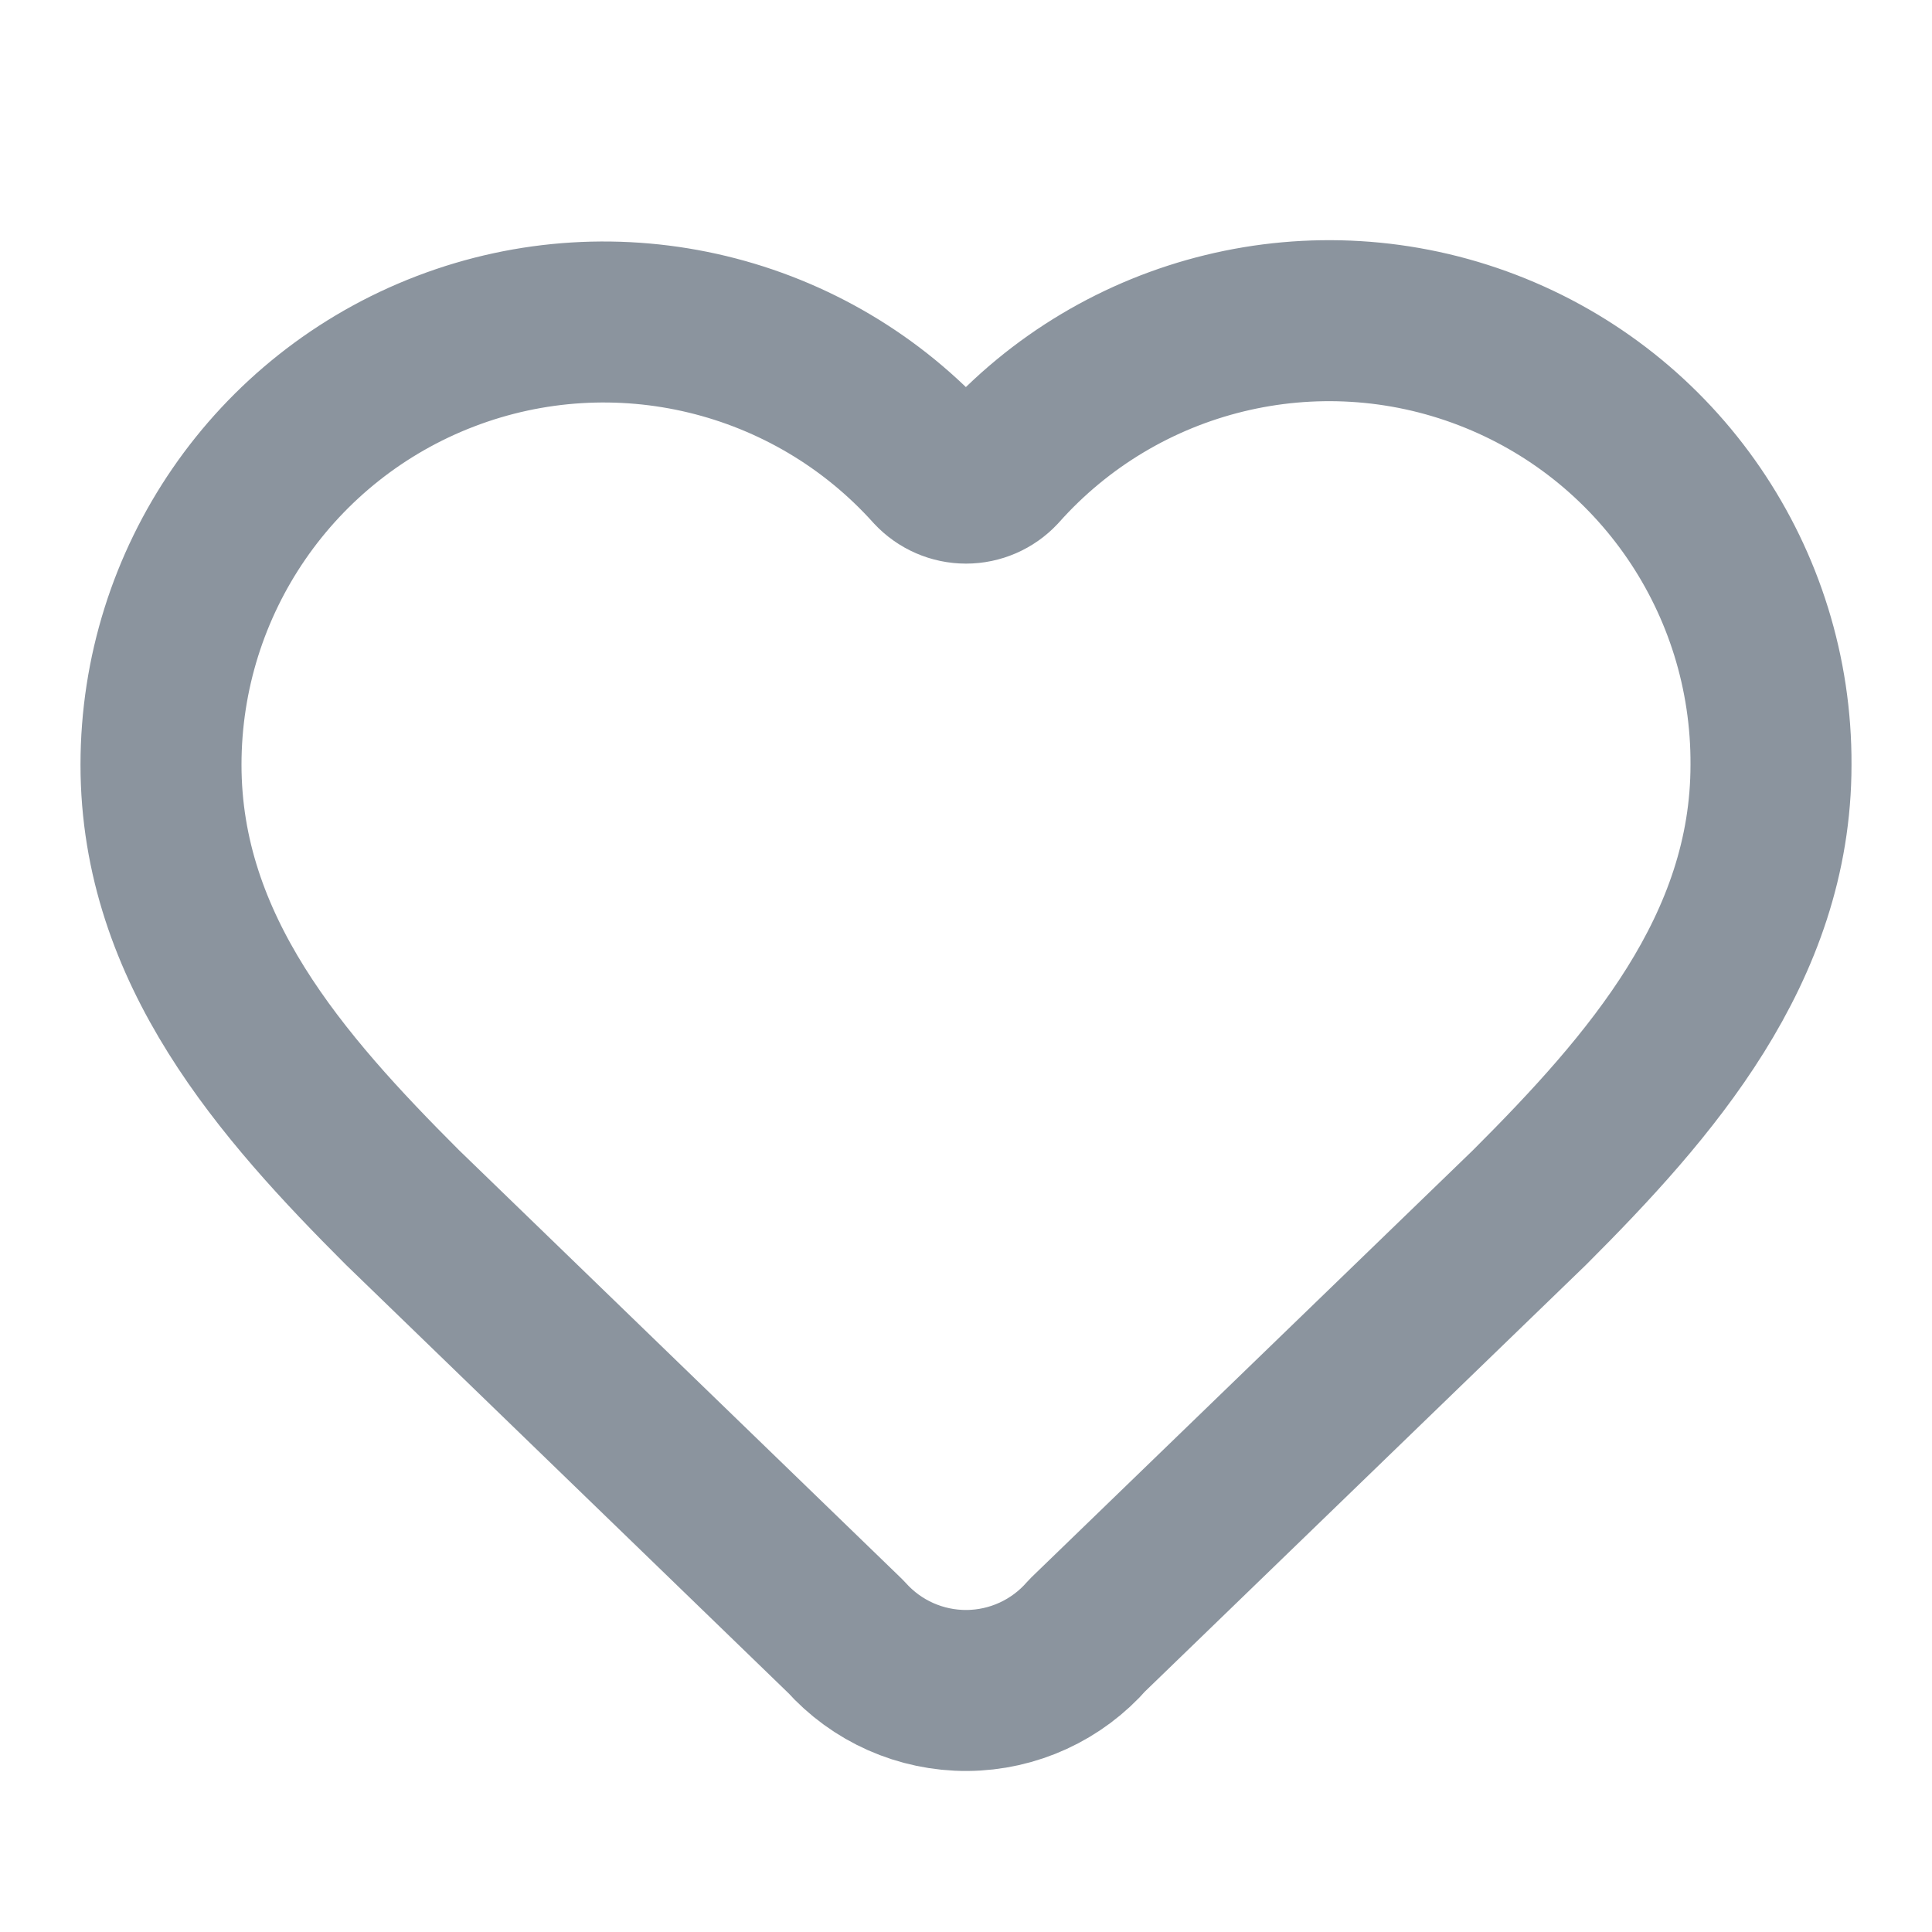
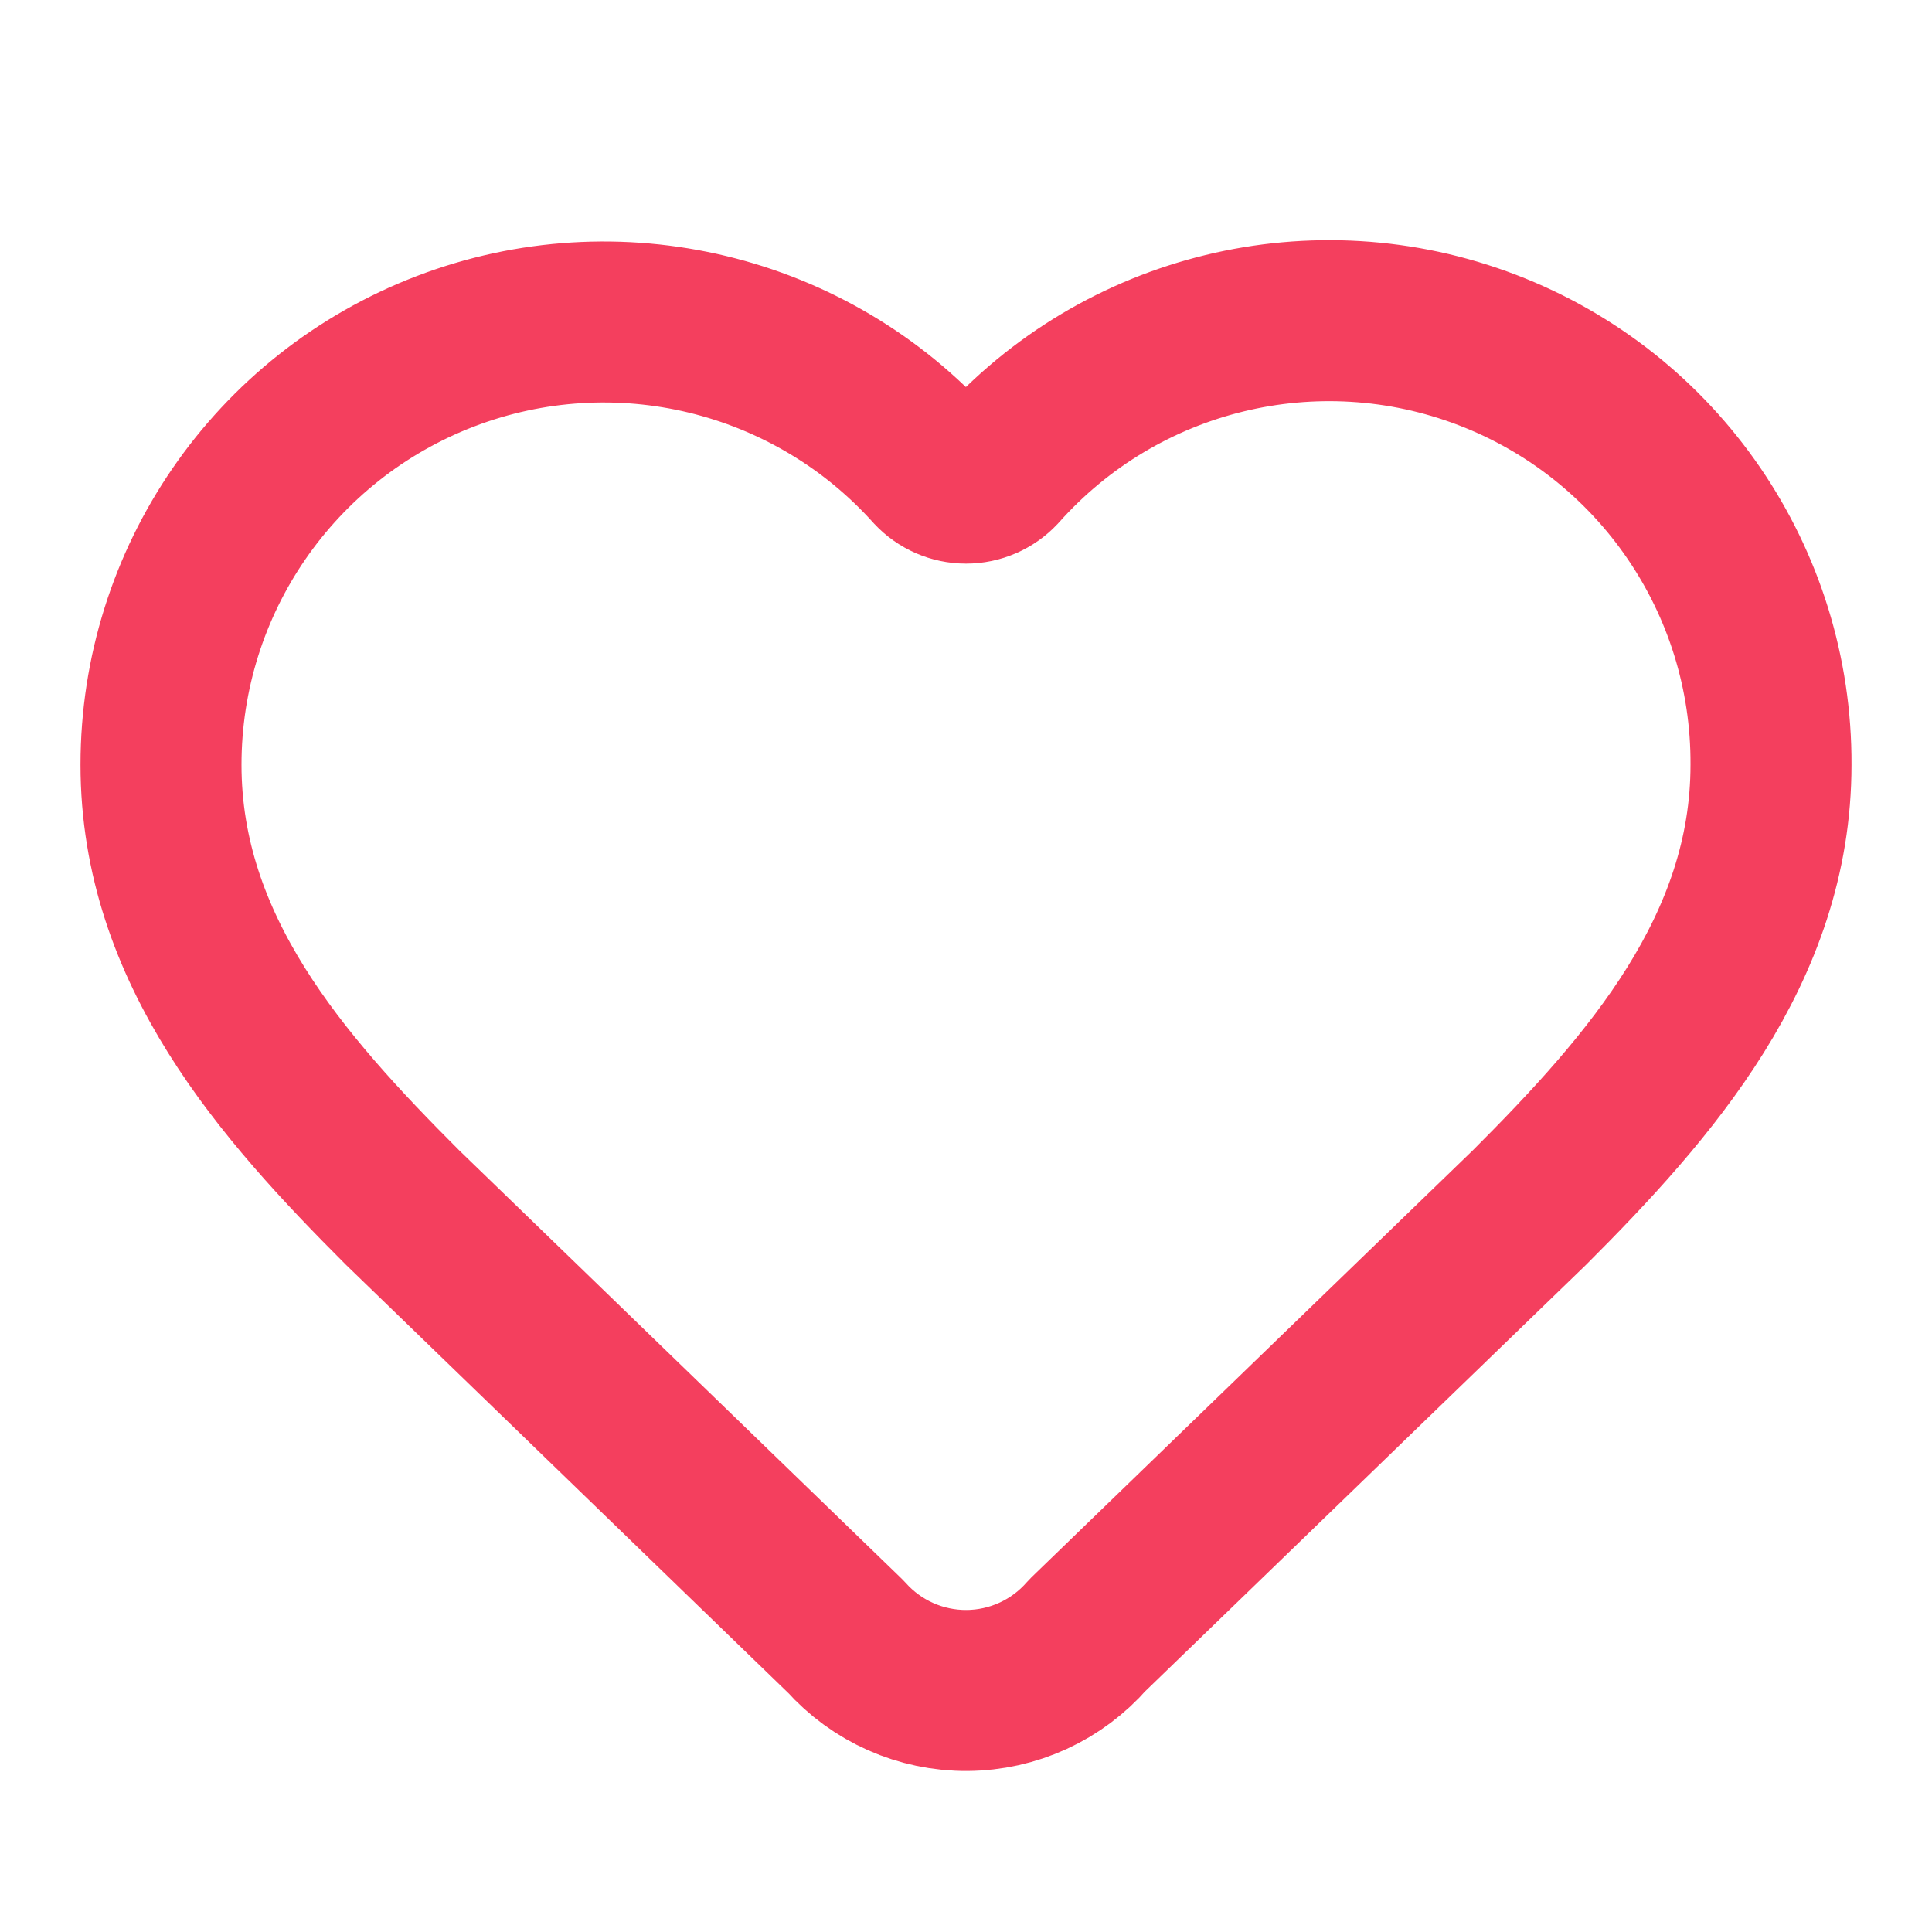
- <svg xmlns="http://www.w3.org/2000/svg" width="24" height="24" viewBox="0 0 24 24" fill="none" stroke="#8b949e" stroke-width="2" stroke-linecap="round" stroke-linejoin="round">
+ <svg xmlns="http://www.w3.org/2000/svg" width="24" height="24" viewBox="0 0 24 24" fill="none" stroke="#F43F5E" stroke-width="2" stroke-linecap="round" stroke-linejoin="round">
  <path d="M2 9.5a5.5 5.5 0 0 1 9.591-3.676.56.56 0 0 0 .818 0A5.49 5.49 0 0 1 22 9.5c0 2.29-1.5 4-3 5.5l-5.492 5.313a2 2 0 0 1-3 .019L5 15c-1.5-1.5-3-3.2-3-5.5" />
</svg>
